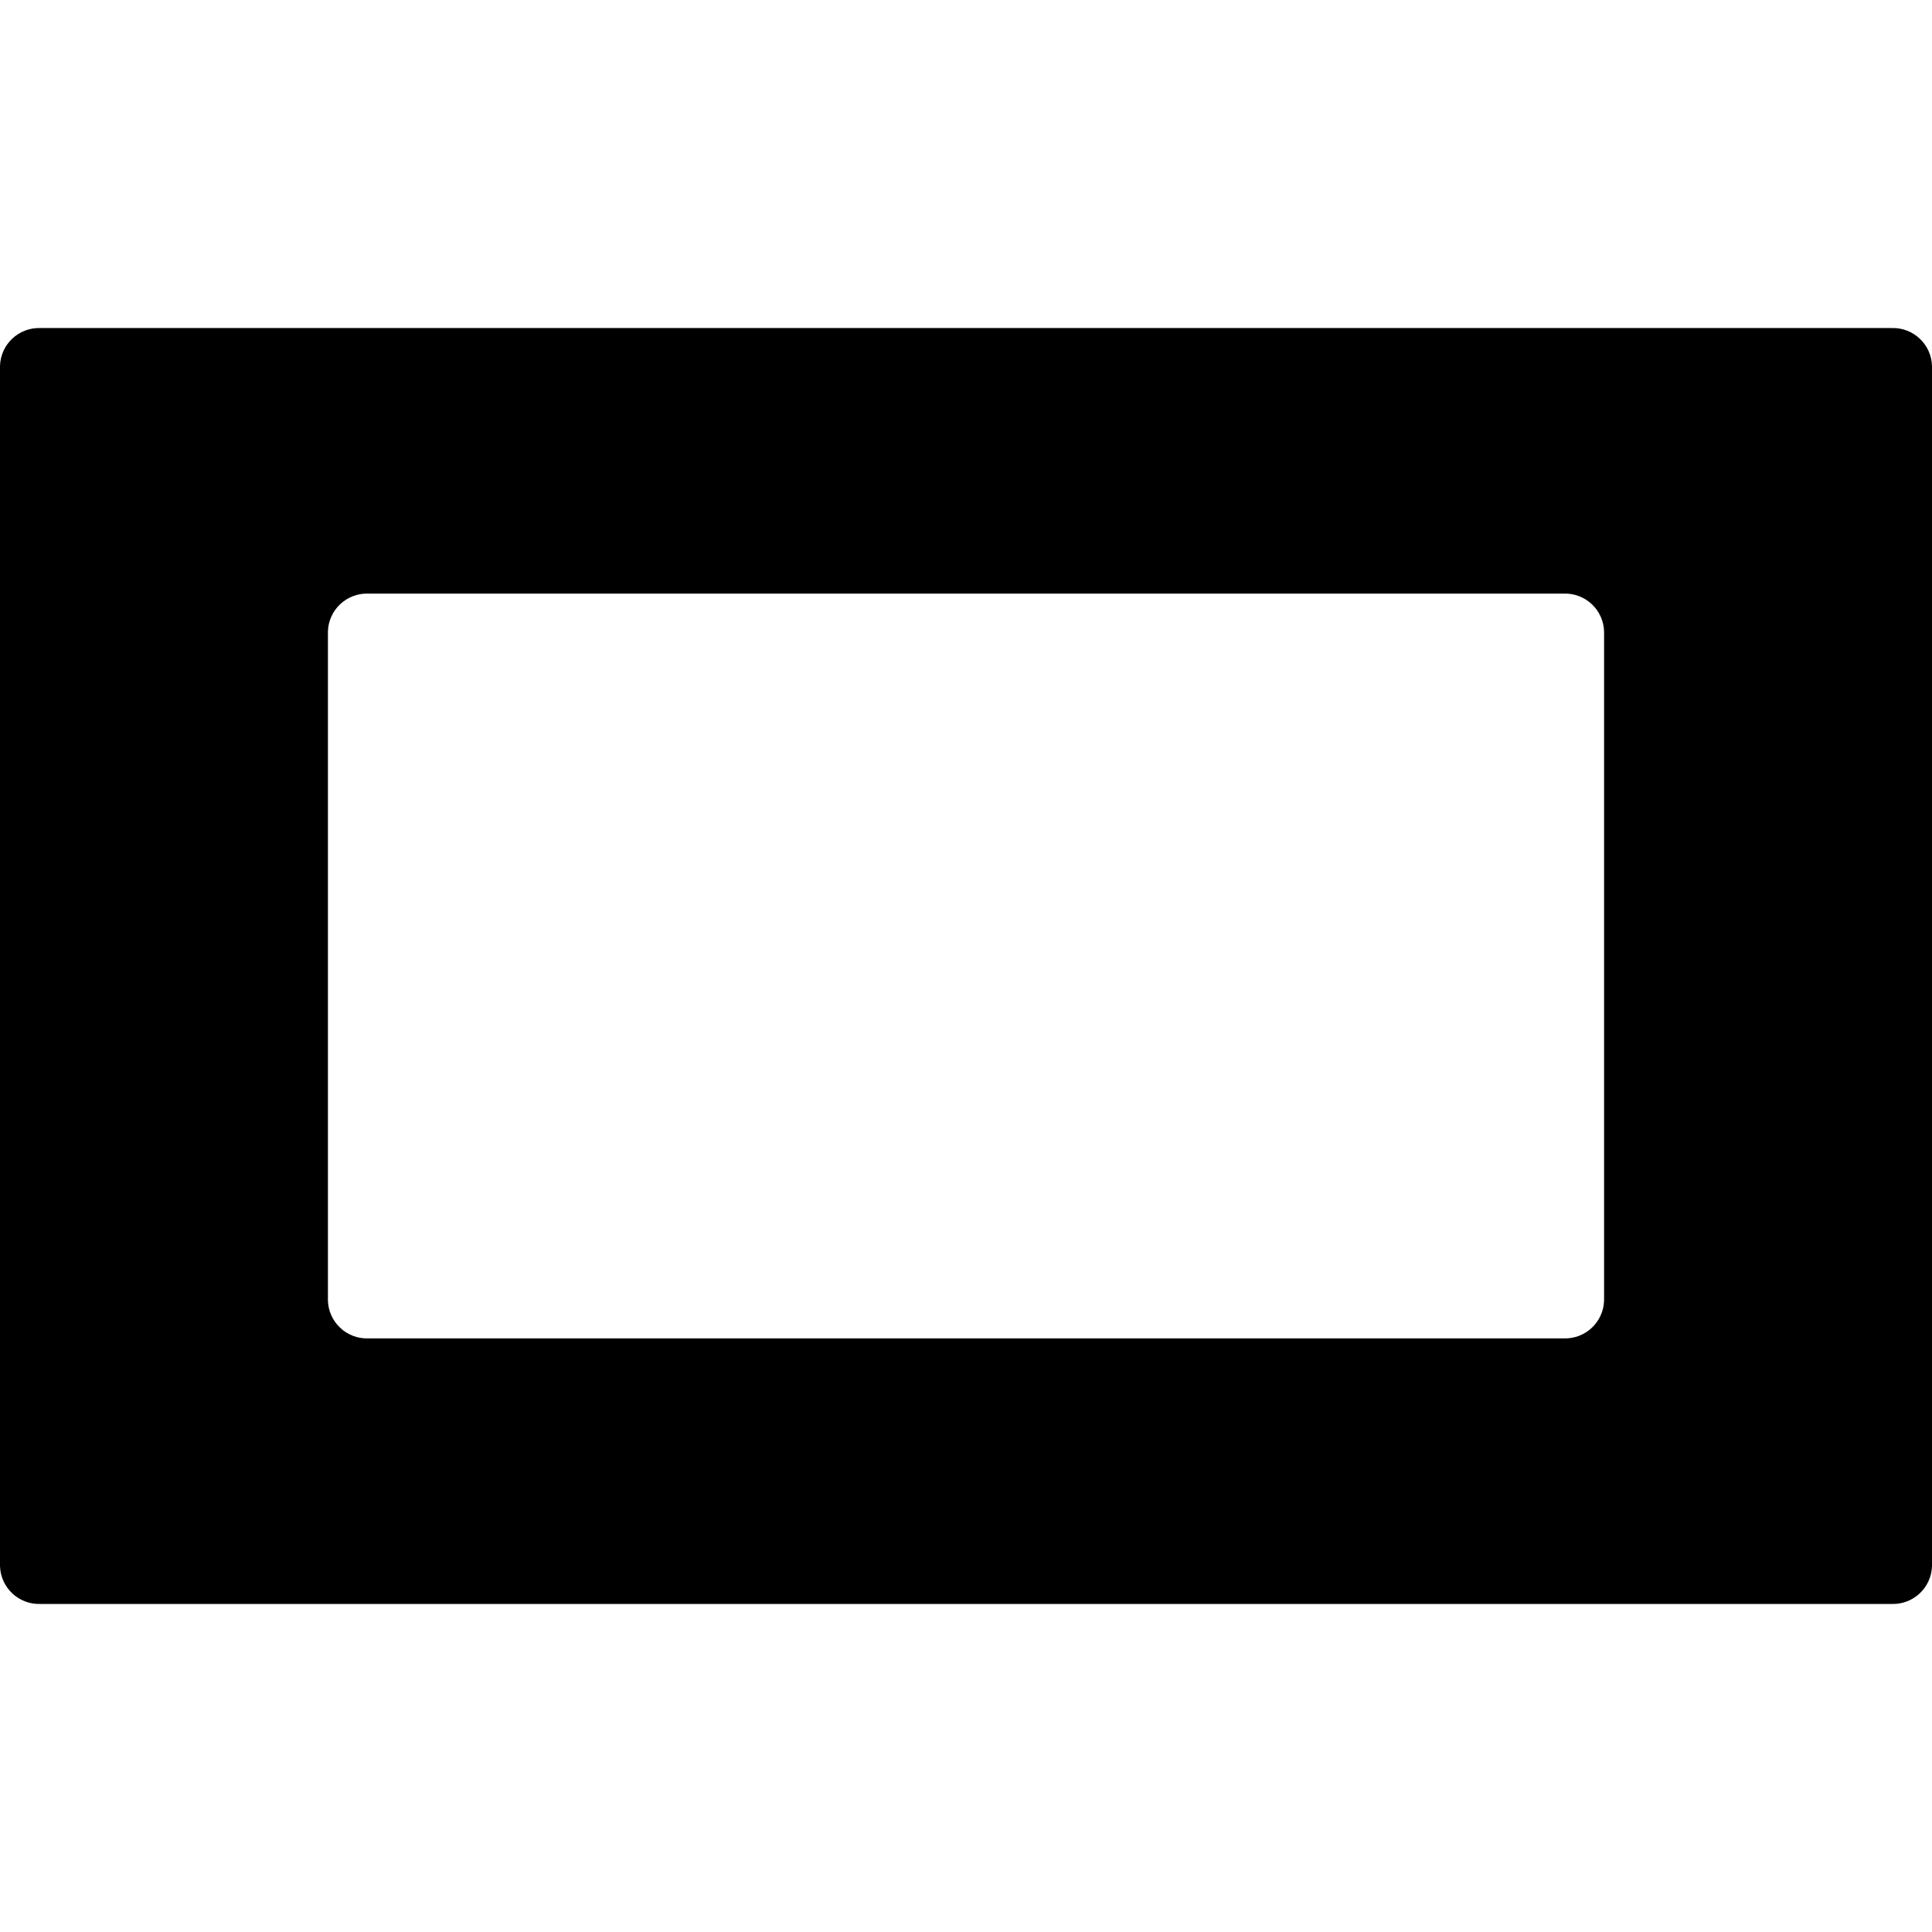
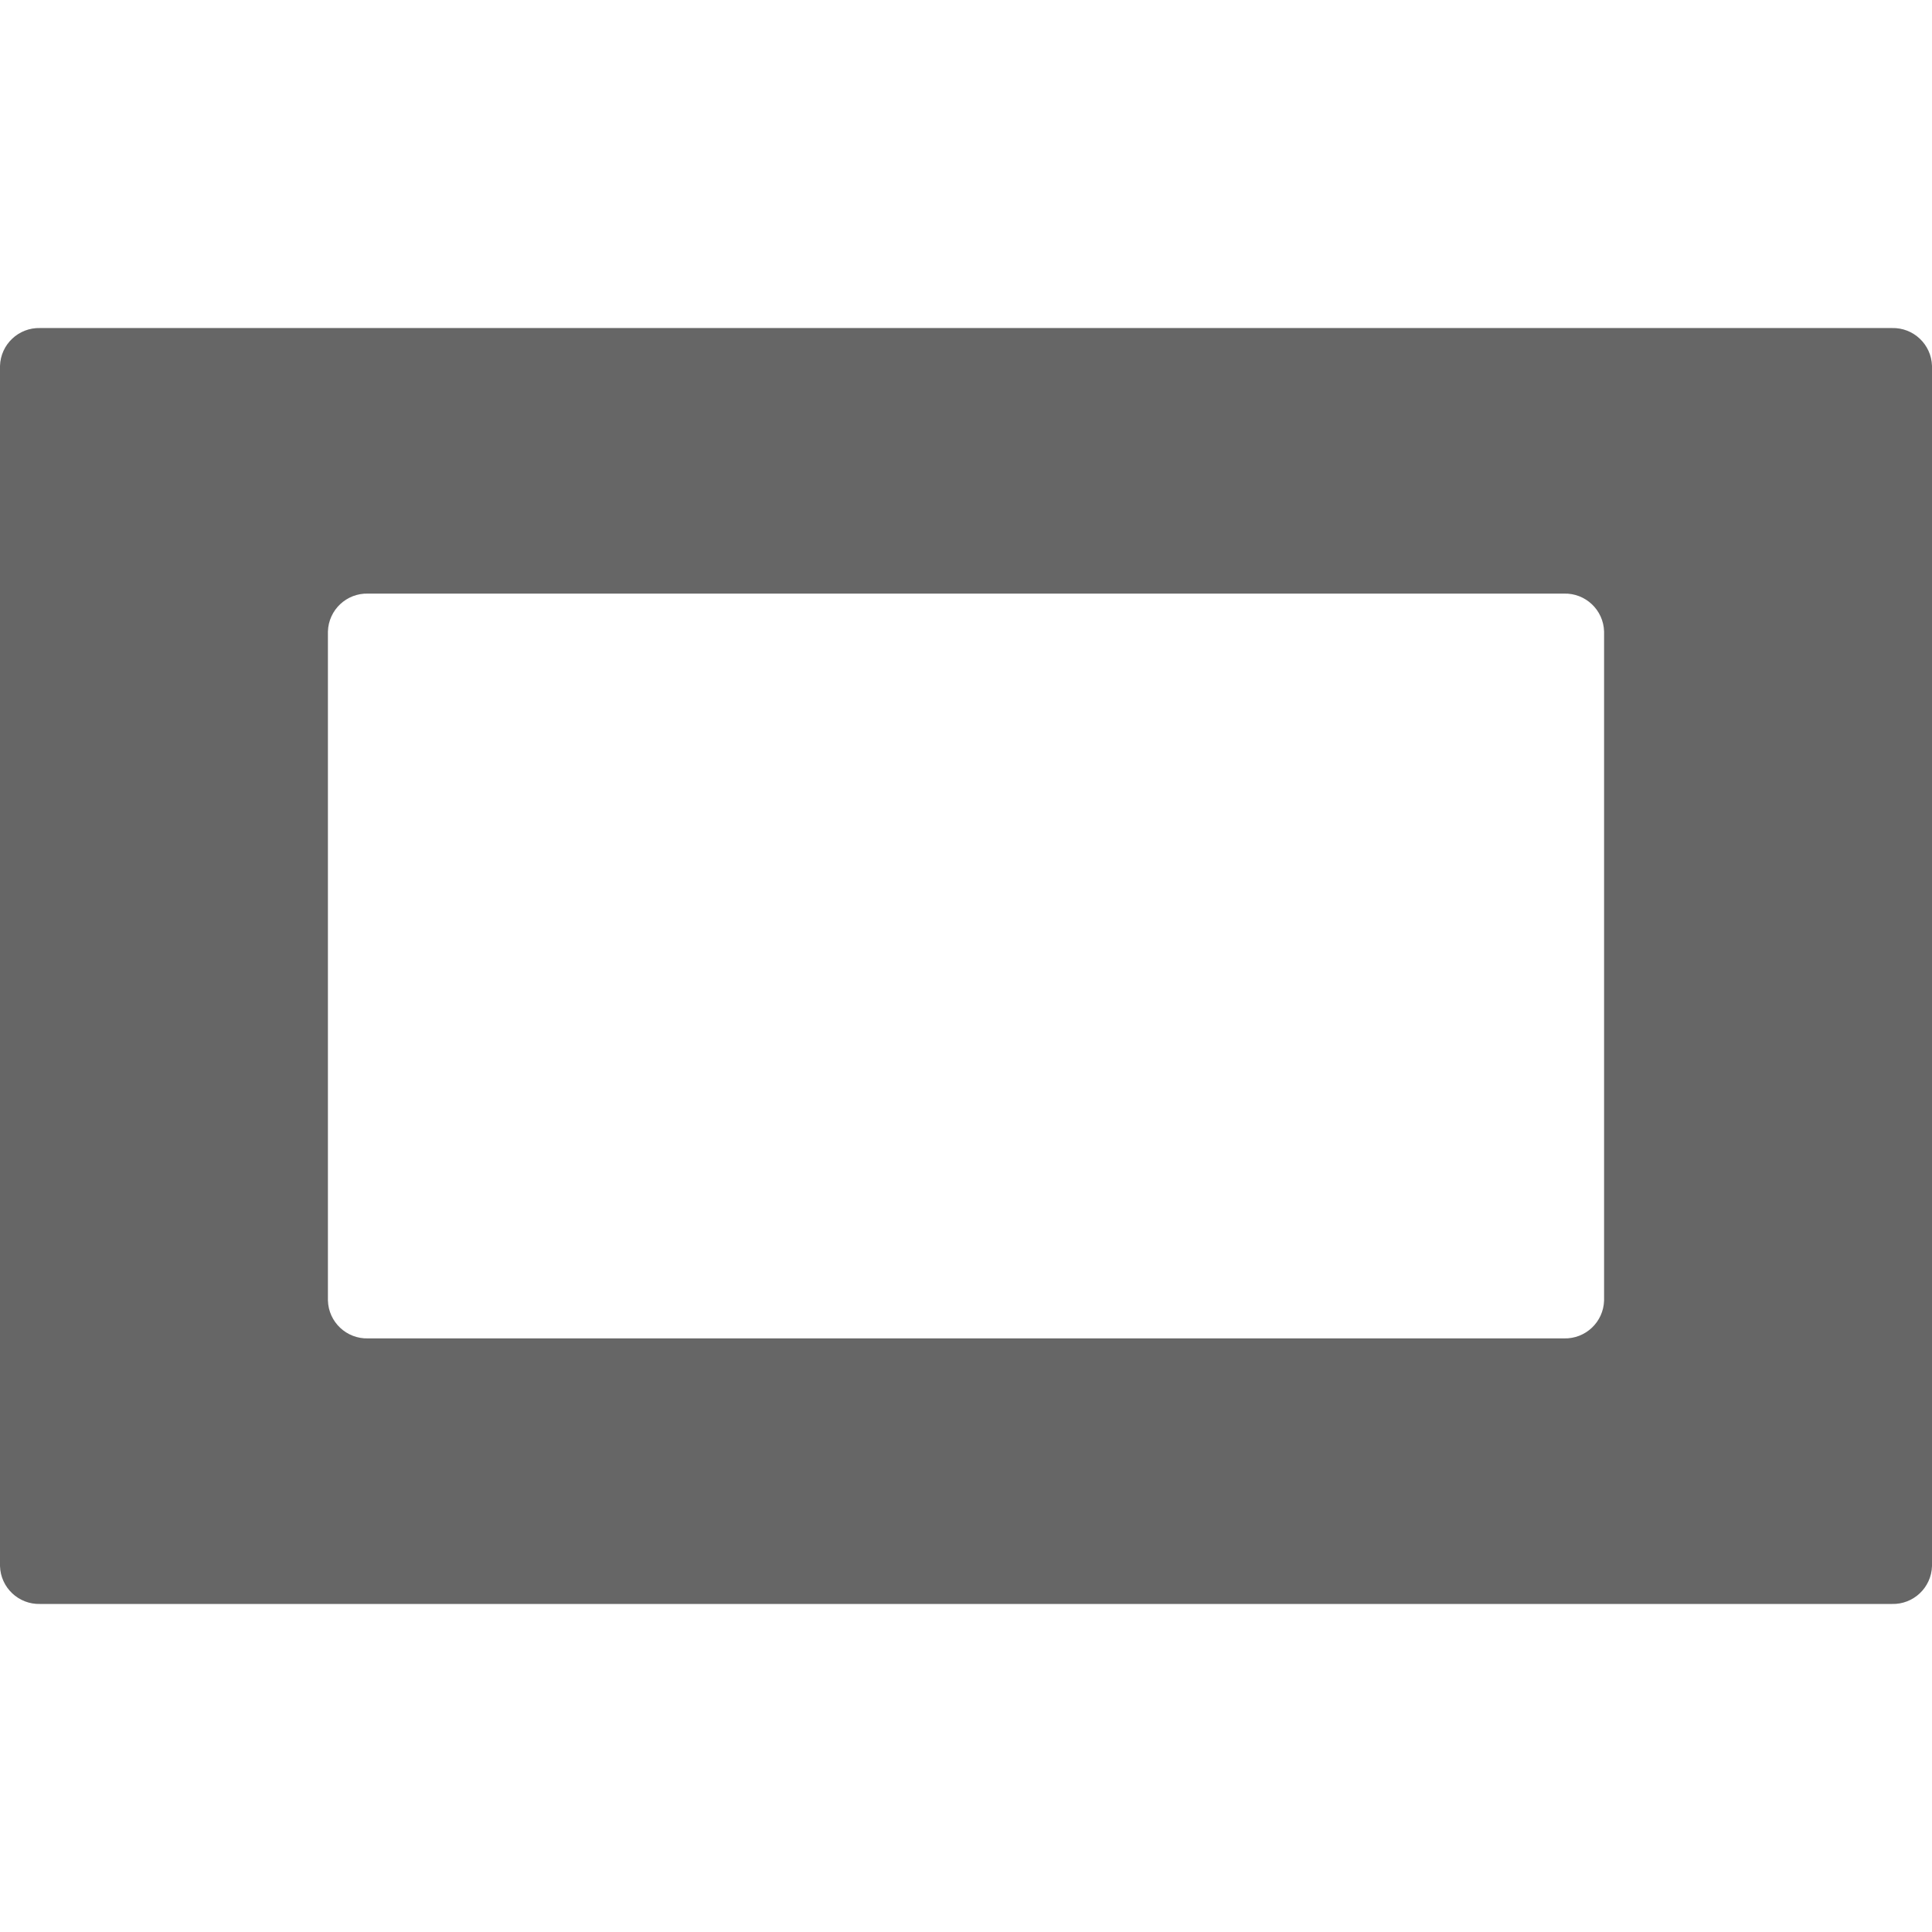
<svg xmlns="http://www.w3.org/2000/svg" viewBox="0 0 385.08 254.31" width="1em" height="1em">
  <defs>
-     <style>.cls-1{fill:currentColor;}</style>
+     <style>.cls-1{fill:#666666;}</style>
  </defs>
  <g id="Layer_2" data-name="Layer 2">
    <g id="Layer_1-2" data-name="Layer 1">
      <path class="cls-1" d="M0,7.54V246.76a7.78,7.78,0,0,0,8,7.55H377.08a7.78,7.78,0,0,0,8-7.55V7.54a7.78,7.78,0,0,0-8-7.54H8A7.78,7.78,0,0,0,0,7.54ZM311.72,201.38H73.36a7.78,7.78,0,0,1-8-7.55V60.48a7.78,7.78,0,0,1,8-7.55H311.72a7.78,7.78,0,0,1,8,7.55V193.83A7.78,7.78,0,0,1,311.72,201.38Z" />
    </g>
  </g>
</svg>
